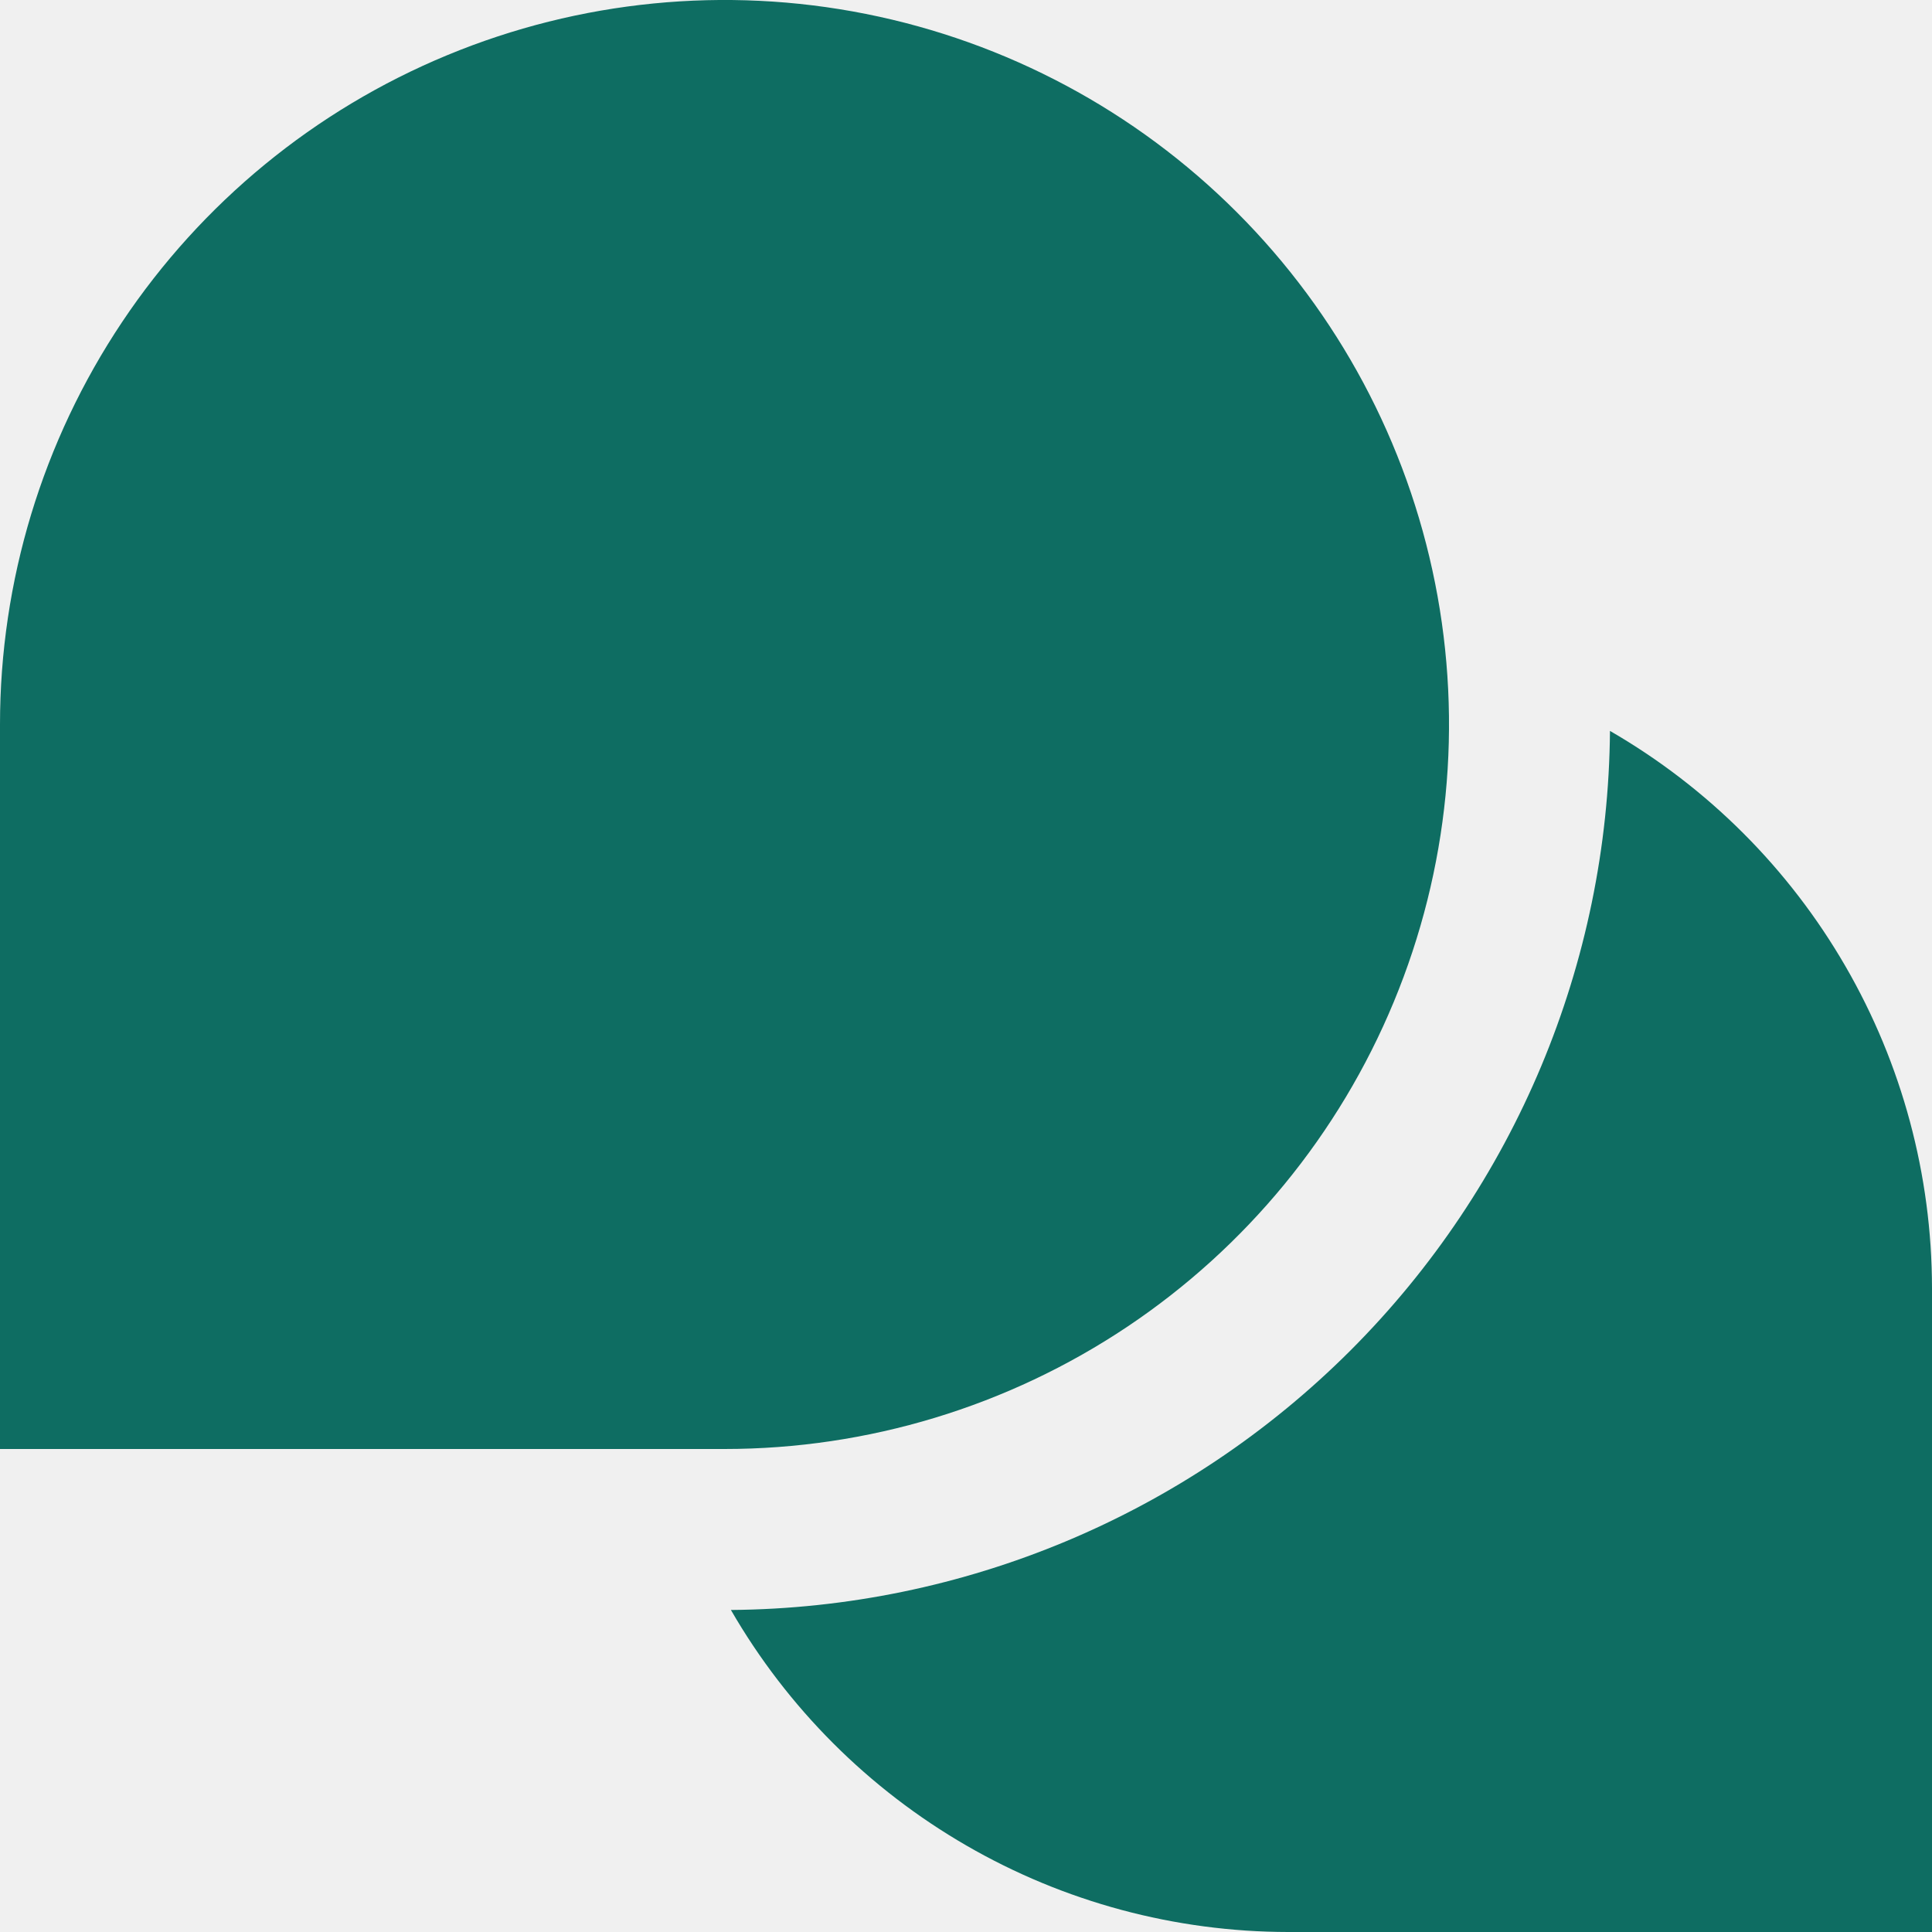
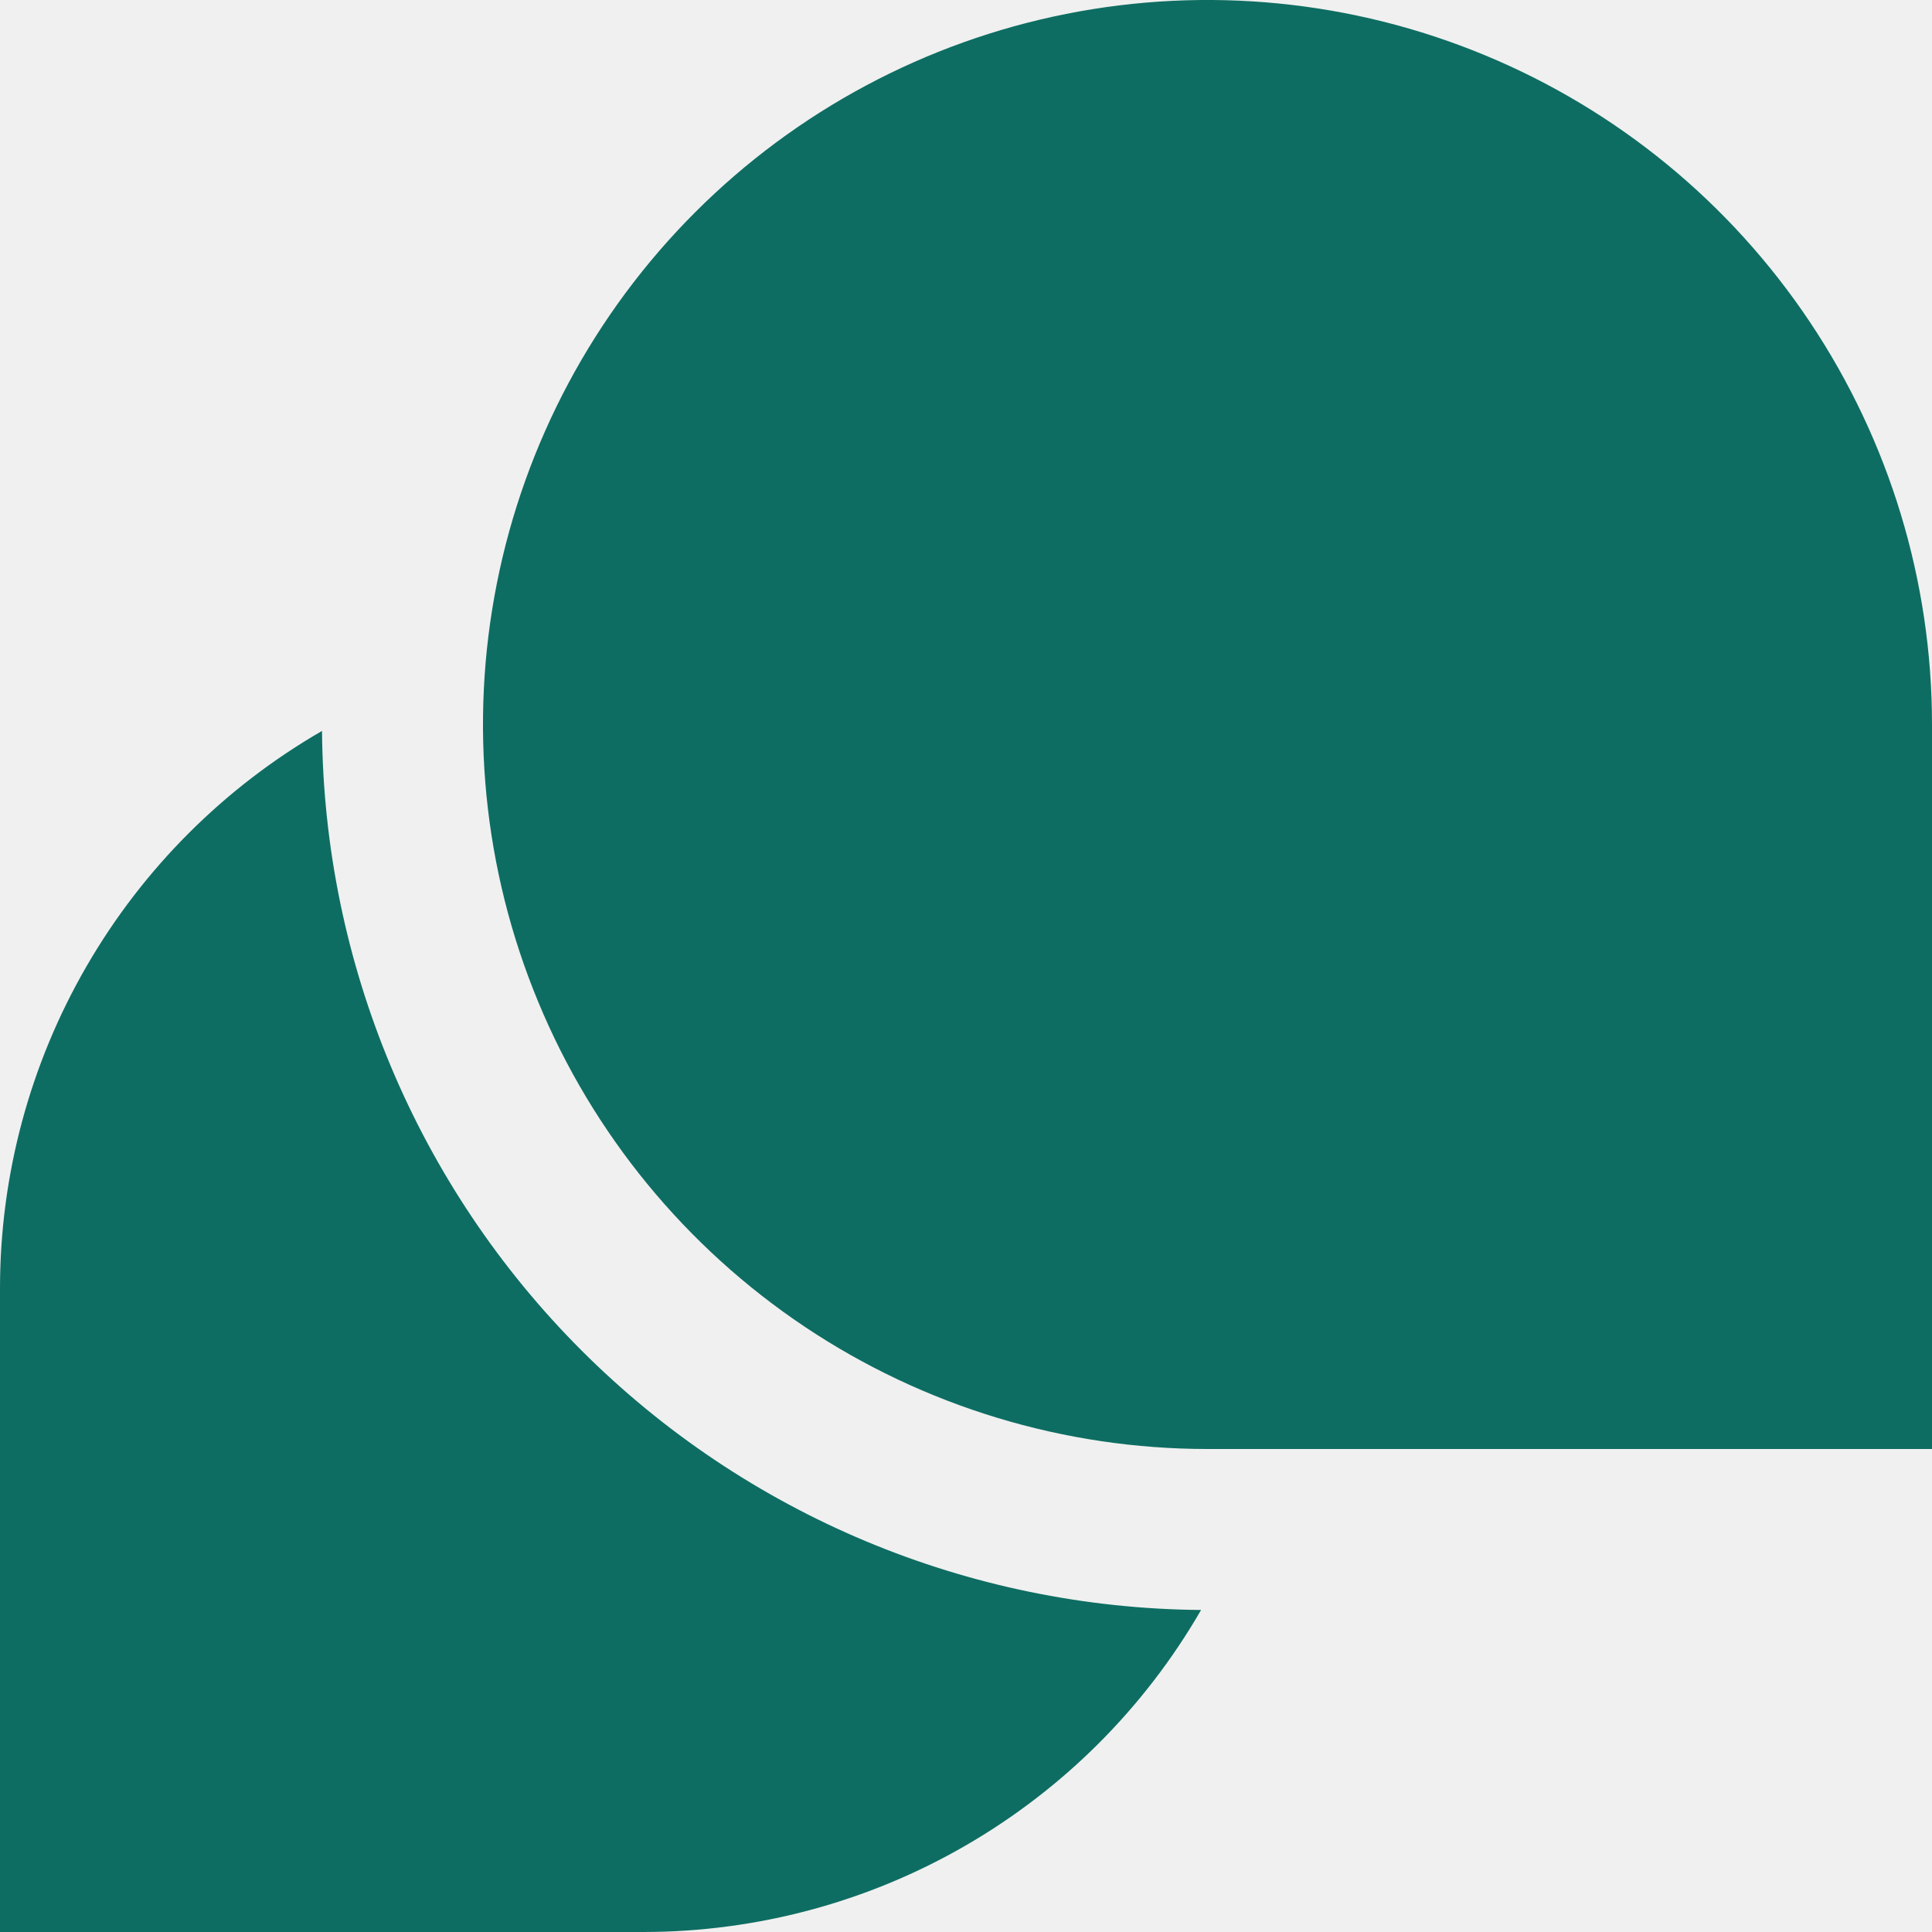
<svg xmlns="http://www.w3.org/2000/svg" width="25" height="25" viewBox="0 0 25 25" fill="none">
-   <g clip-path="url(#clip0_85_229)">
-     <path d="M9.375 18.75H0V9.375C0 7.521 0.55 5.708 1.58 4.167C2.61 2.625 4.074 1.423 5.787 0.714C7.5 0.004 9.385 -0.182 11.204 0.18C13.023 0.542 14.693 1.435 16.004 2.746C17.315 4.057 18.208 5.727 18.57 7.546C18.932 9.365 18.746 11.25 18.036 12.963C17.327 14.676 16.125 16.14 14.584 17.17C13.042 18.2 11.229 18.75 9.375 18.75ZM20.833 9.458C20.809 12.468 19.603 15.347 17.475 17.475C15.347 19.603 12.468 20.809 9.458 20.833C10.189 22.099 11.24 23.15 12.505 23.881C13.77 24.613 15.205 24.998 16.667 25H25V16.667C24.998 15.205 24.613 13.77 23.881 12.505C23.15 11.24 22.099 10.189 20.833 9.458Z" fill="#0E6D62" />
+   <g clip-path="url(#clip0_85_290)">
+     <path d="M15.625 18.75H25V9.375C25 7.521 24.45 5.708 23.42 4.167C22.39 2.625 20.926 1.423 19.213 0.714C17.5 0.004 15.615 -0.182 13.796 0.18C11.977 0.542 10.307 1.435 8.996 2.746C7.685 4.057 6.792 5.727 6.43 7.546C6.068 9.365 6.254 11.25 6.964 12.963C7.673 14.676 8.875 16.14 10.416 17.17C11.958 18.2 13.771 18.75 15.625 18.75ZM4.167 9.458C4.191 12.468 5.397 15.347 7.525 17.475C9.653 19.603 12.532 20.809 15.542 20.833C14.811 22.099 13.76 23.15 12.495 23.881C11.23 24.613 9.795 24.998 8.333 25H0V16.667C0.001 15.205 0.387 13.77 1.119 12.505C1.85 11.24 2.901 10.189 4.167 9.458Z" fill="#0E6D62" />
  </g>
  <defs>
-     <clipPath id="clip0_85_229">
-       <rect width="25" height="25" fill="white" />
+     <clipPath id="clip0_85_290">
+       <rect width="25" height="25" fill="white" transform="matrix(-1 0 0 1 25 0)" />
    </clipPath>
  </defs>
</svg>
